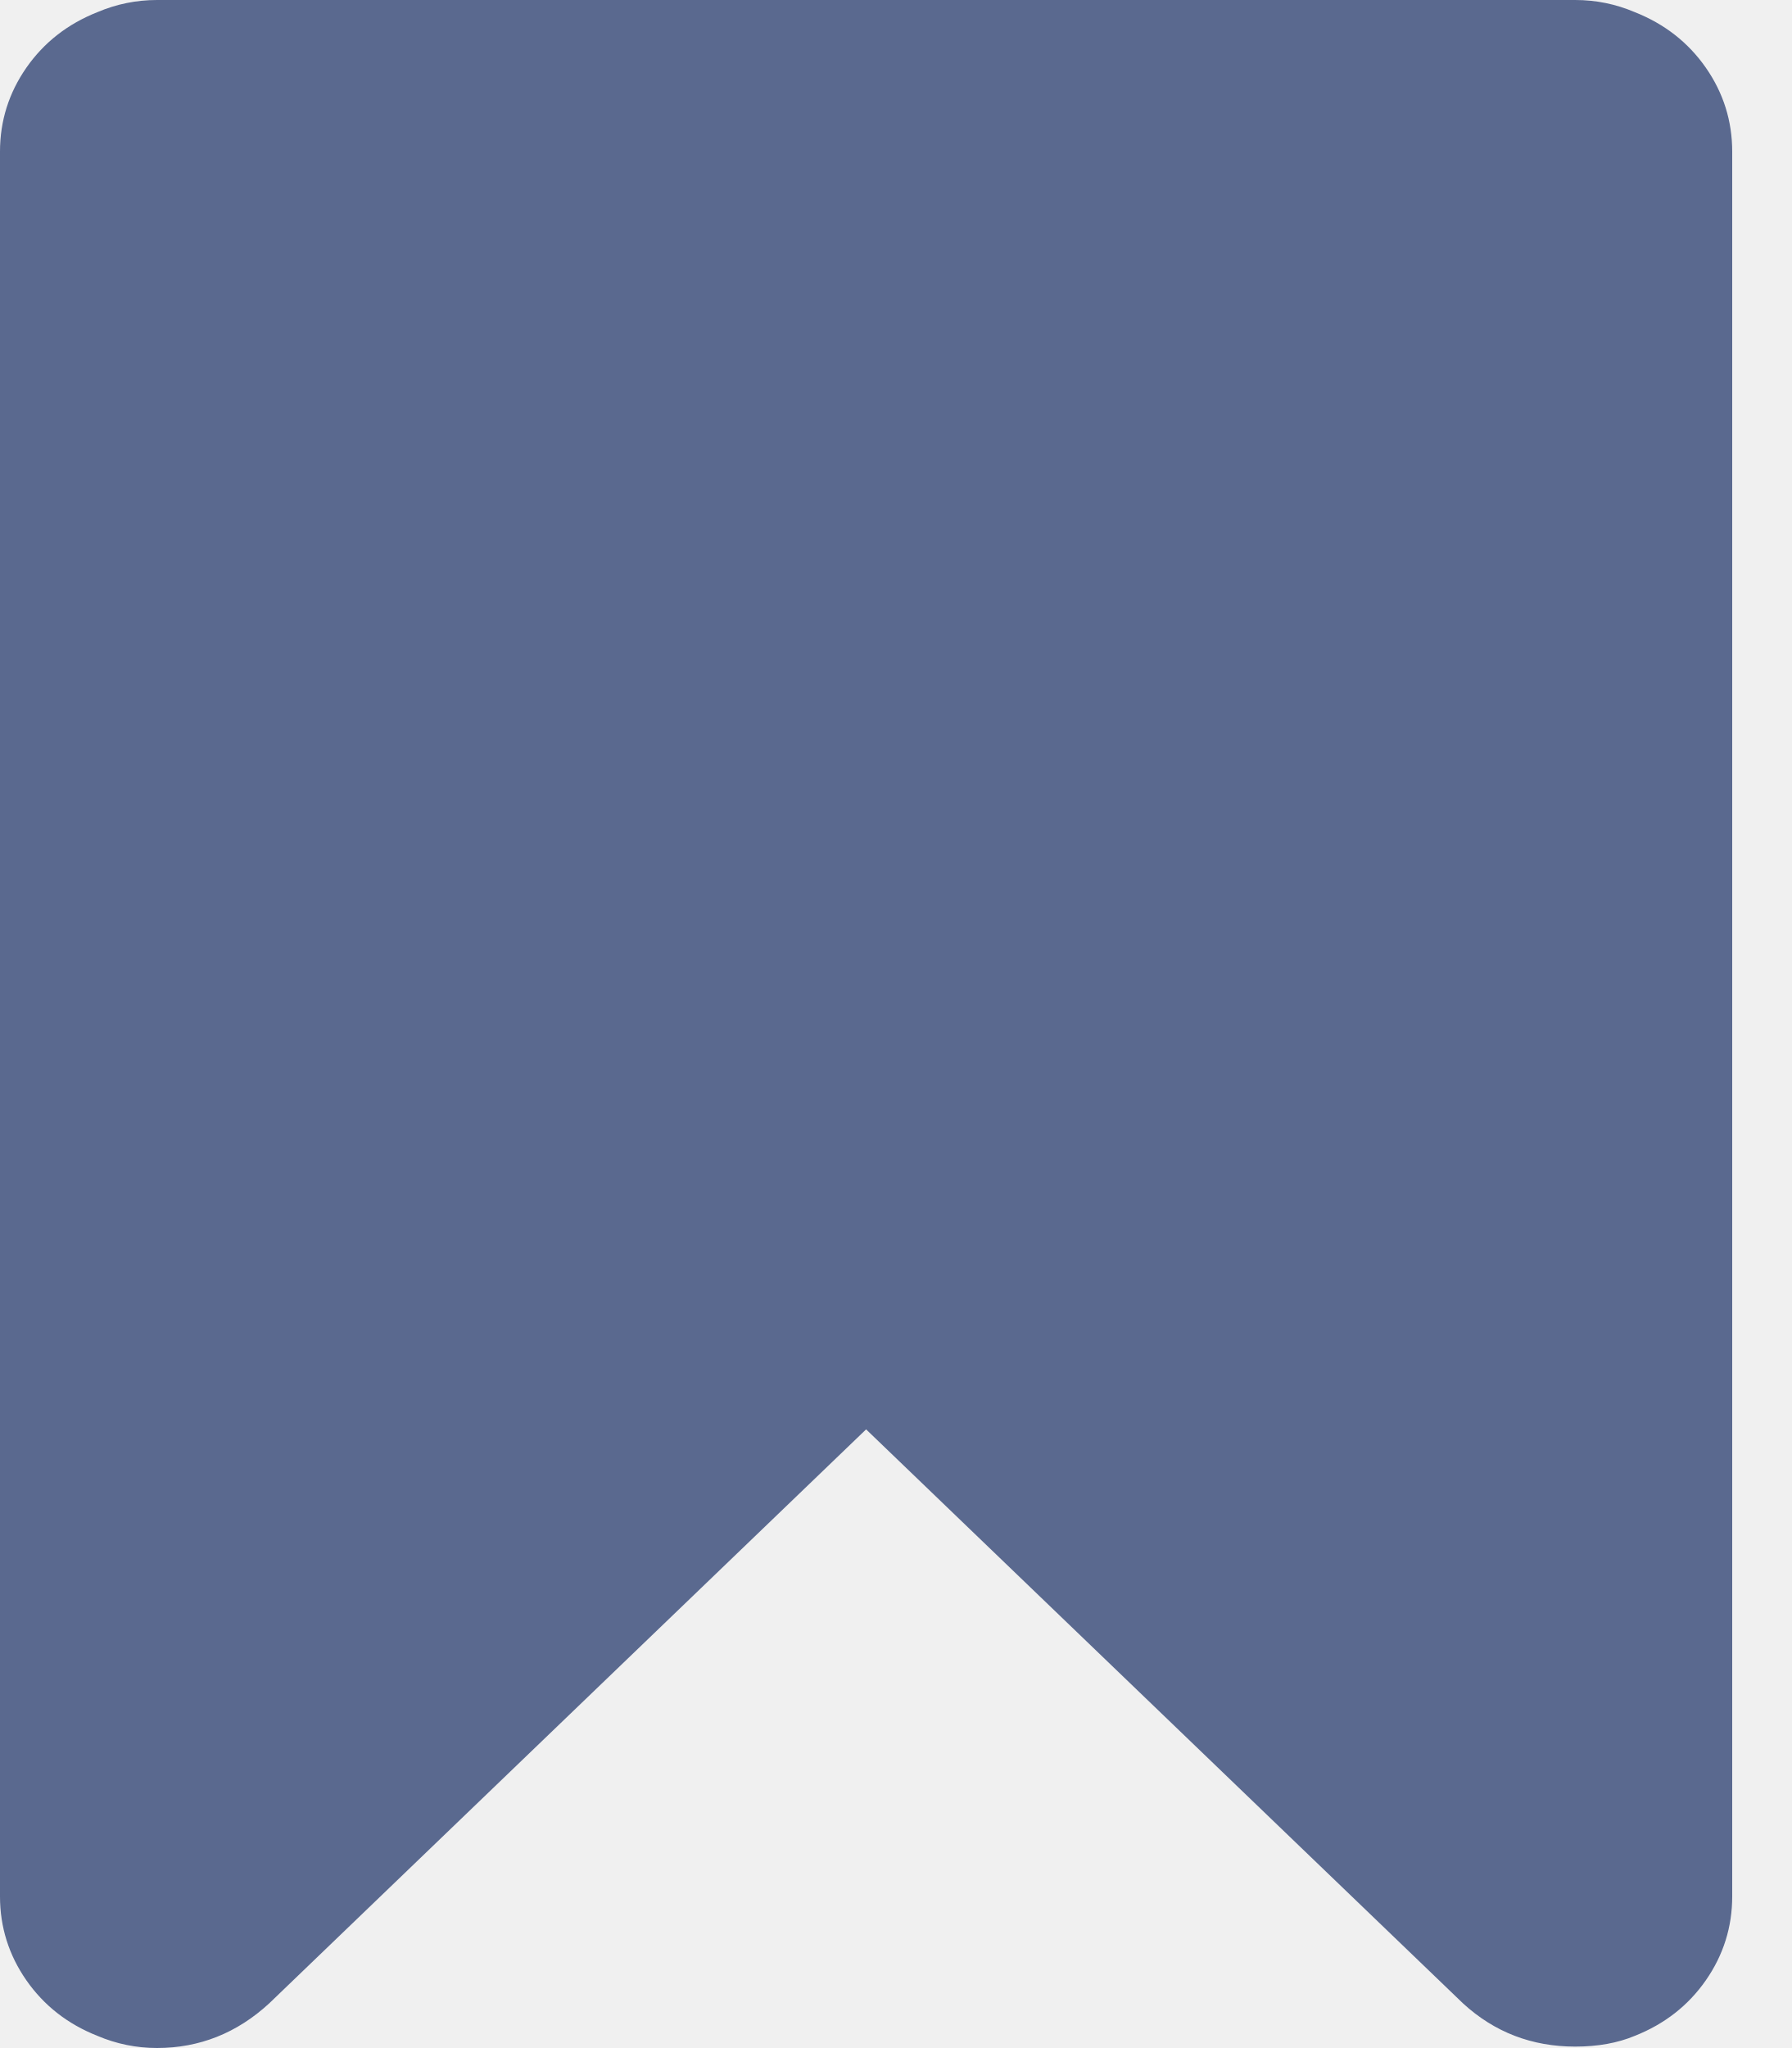
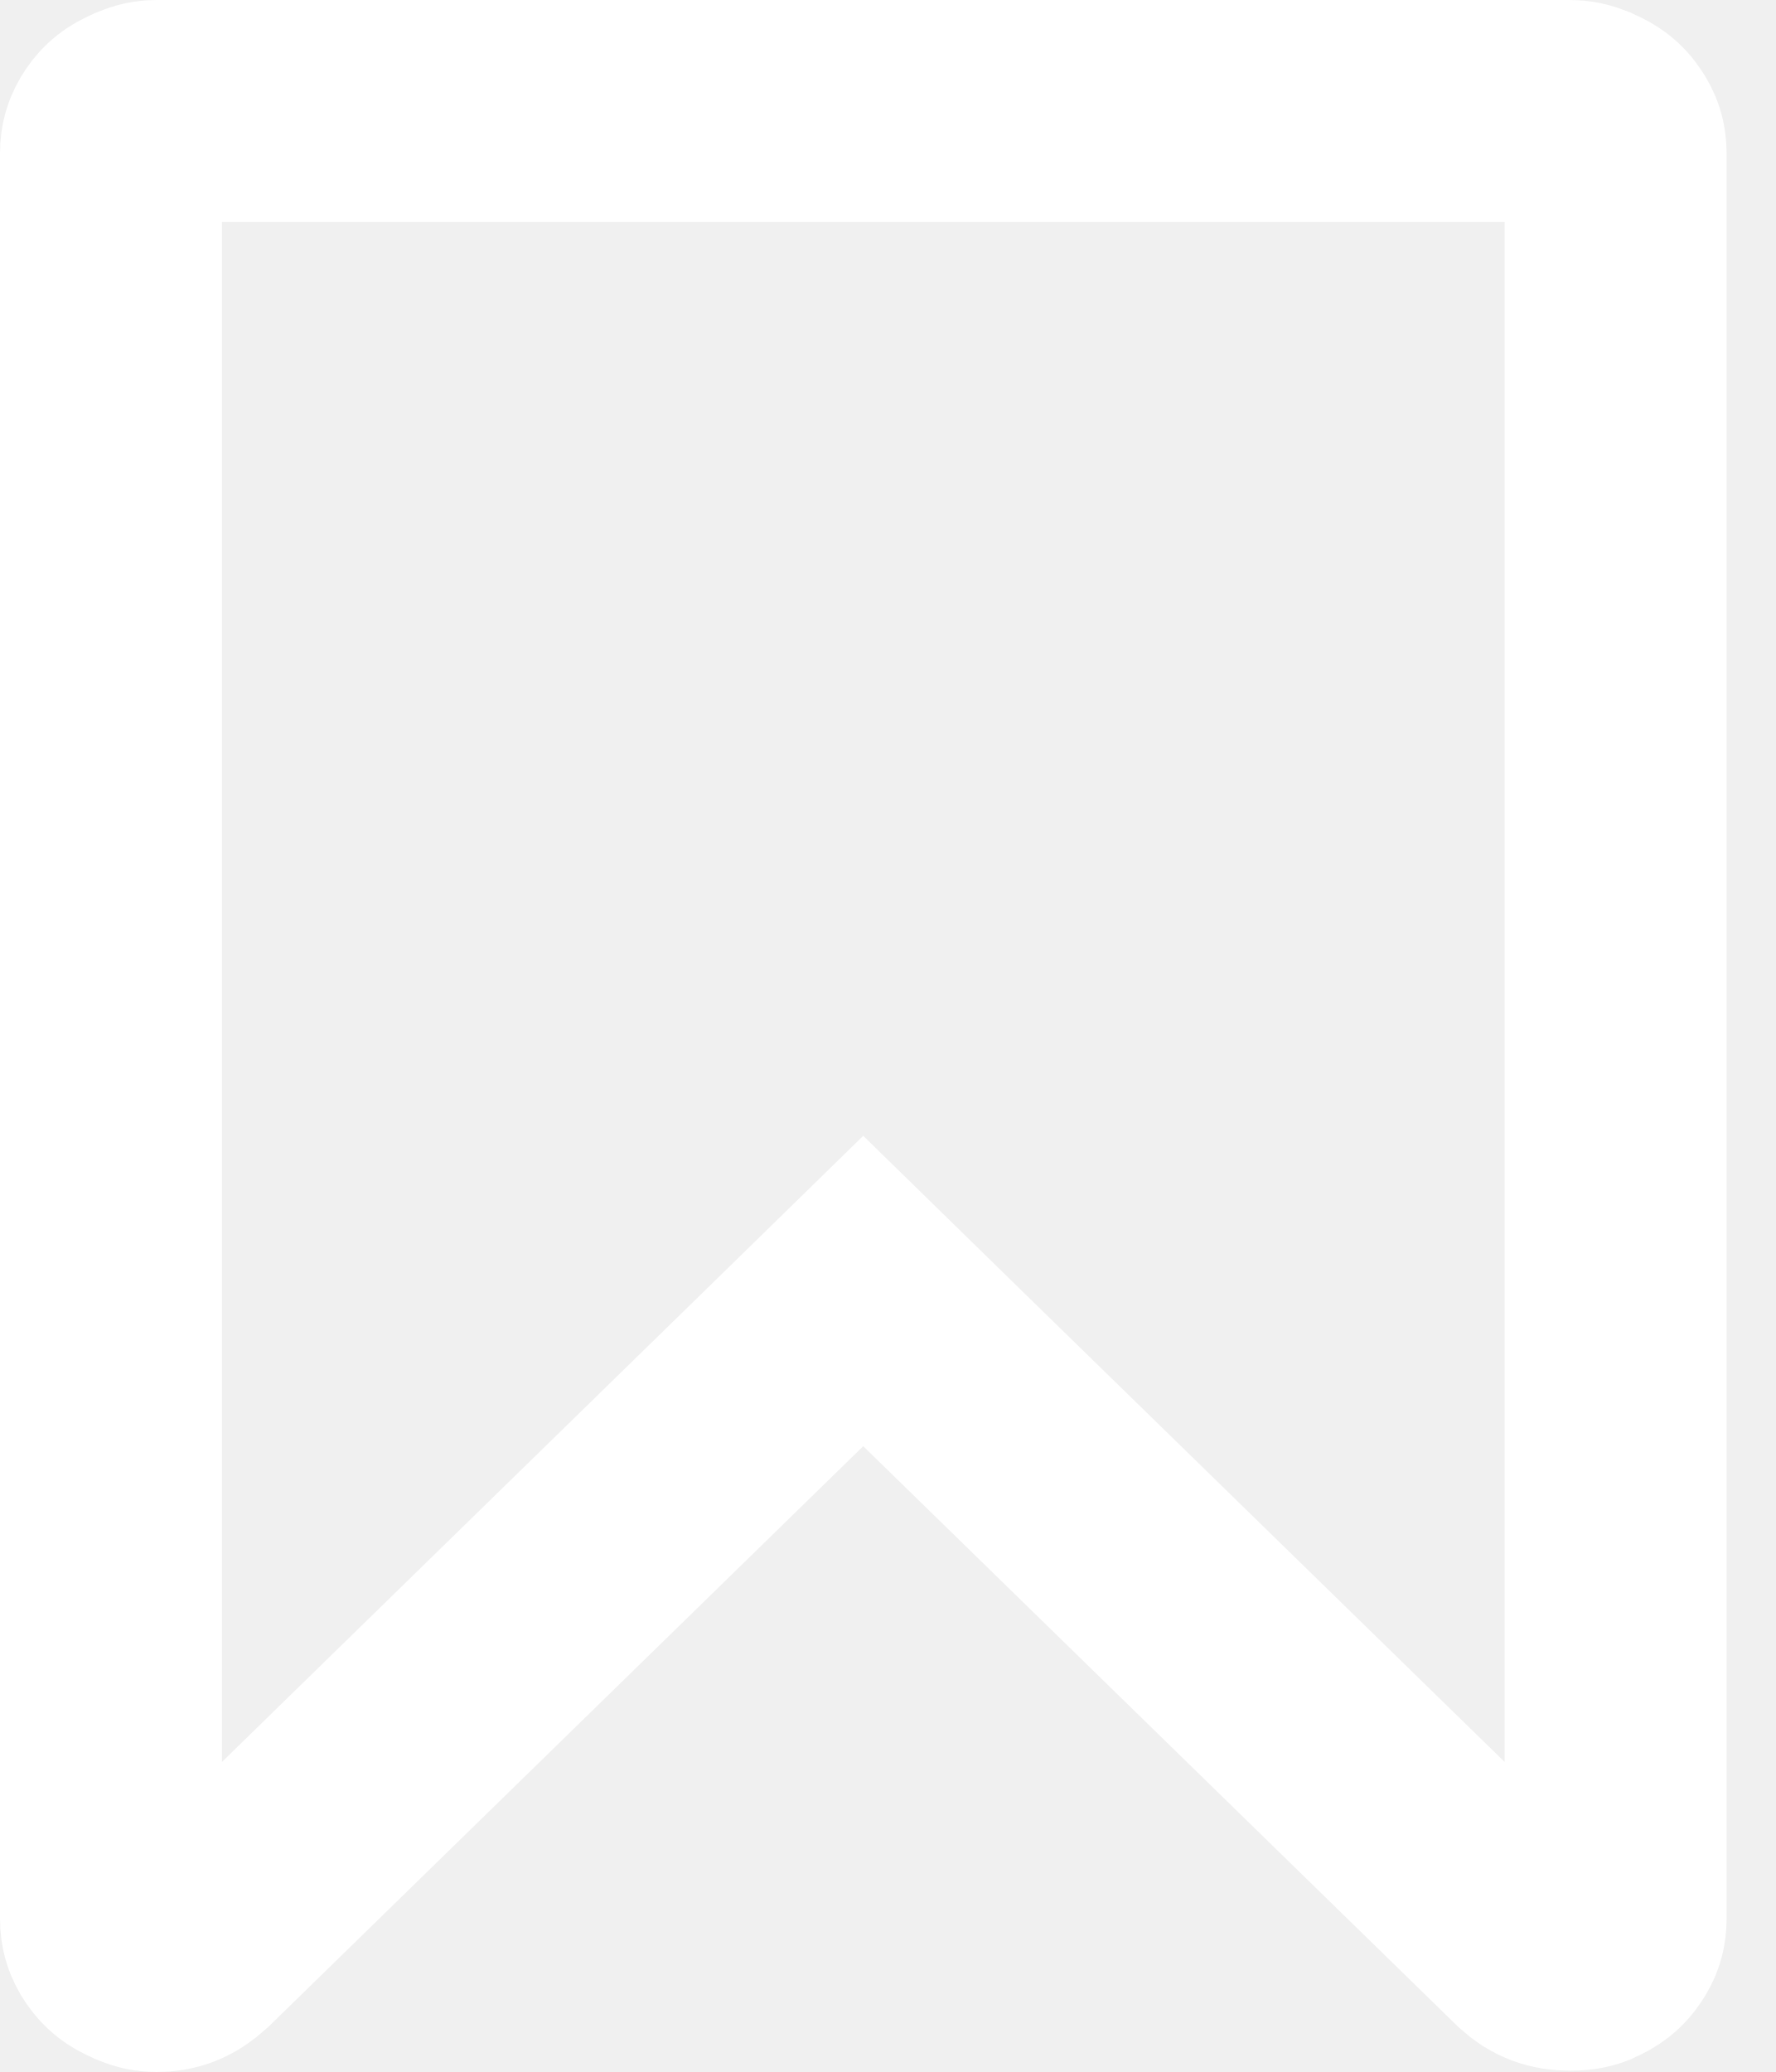
- <svg xmlns="http://www.w3.org/2000/svg" width="14" height="16" viewBox="0 0 14 16" fill="none">
-   <path d="M12.309 0C12.472 0 12.627 0.032 12.775 0.095C13.007 0.187 13.192 0.331 13.33 0.529C13.467 0.726 13.536 0.945 13.536 1.184V14.816C13.536 15.055 13.467 15.274 13.33 15.471C13.192 15.669 13.007 15.813 12.775 15.905C12.641 15.961 12.486 15.989 12.309 15.989C11.971 15.989 11.678 15.877 11.432 15.651L6.768 11.167L2.104 15.651C1.851 15.884 1.558 16 1.227 16C1.065 16 0.909 15.968 0.761 15.905C0.529 15.813 0.344 15.669 0.206 15.471C0.069 15.274 0 15.055 0 14.816V1.184C0 0.945 0.069 0.726 0.206 0.529C0.344 0.331 0.529 0.187 0.761 0.095C0.909 0.032 1.065 0 1.227 0H12.309Z" fill="#5A698F" />
+ <svg xmlns="http://www.w3.org/2000/svg" width="12" height="14" viewBox="0 0 12 14" fill="none">
+   <path d="M10.711 0.771L10.722 0.775L10.732 0.78C10.799 0.807 10.839 0.84 10.87 0.887C10.903 0.935 10.917 0.978 10.917 1.036V12.964C10.917 13.022 10.903 13.065 10.87 13.113C10.839 13.159 10.799 13.193 10.732 13.22L10.724 13.224L10.716 13.227C10.711 13.229 10.681 13.241 10.609 13.241C10.508 13.241 10.44 13.214 10.369 13.15L6.357 9.235L5.833 8.723L5.309 9.235L1.298 13.15C1.213 13.228 1.142 13.25 1.057 13.25C1.02 13.25 0.988 13.243 0.955 13.229L0.945 13.225L0.935 13.22C0.867 13.193 0.828 13.159 0.796 13.113C0.764 13.065 0.75 13.022 0.75 12.964V1.036C0.75 0.978 0.764 0.935 0.796 0.887C0.828 0.84 0.867 0.807 0.935 0.78L0.945 0.775L0.955 0.771C0.988 0.757 1.02 0.75 1.057 0.75H10.609C10.647 0.75 10.678 0.757 10.711 0.771Z" stroke="white" stroke-width="1.5" />
</svg>
